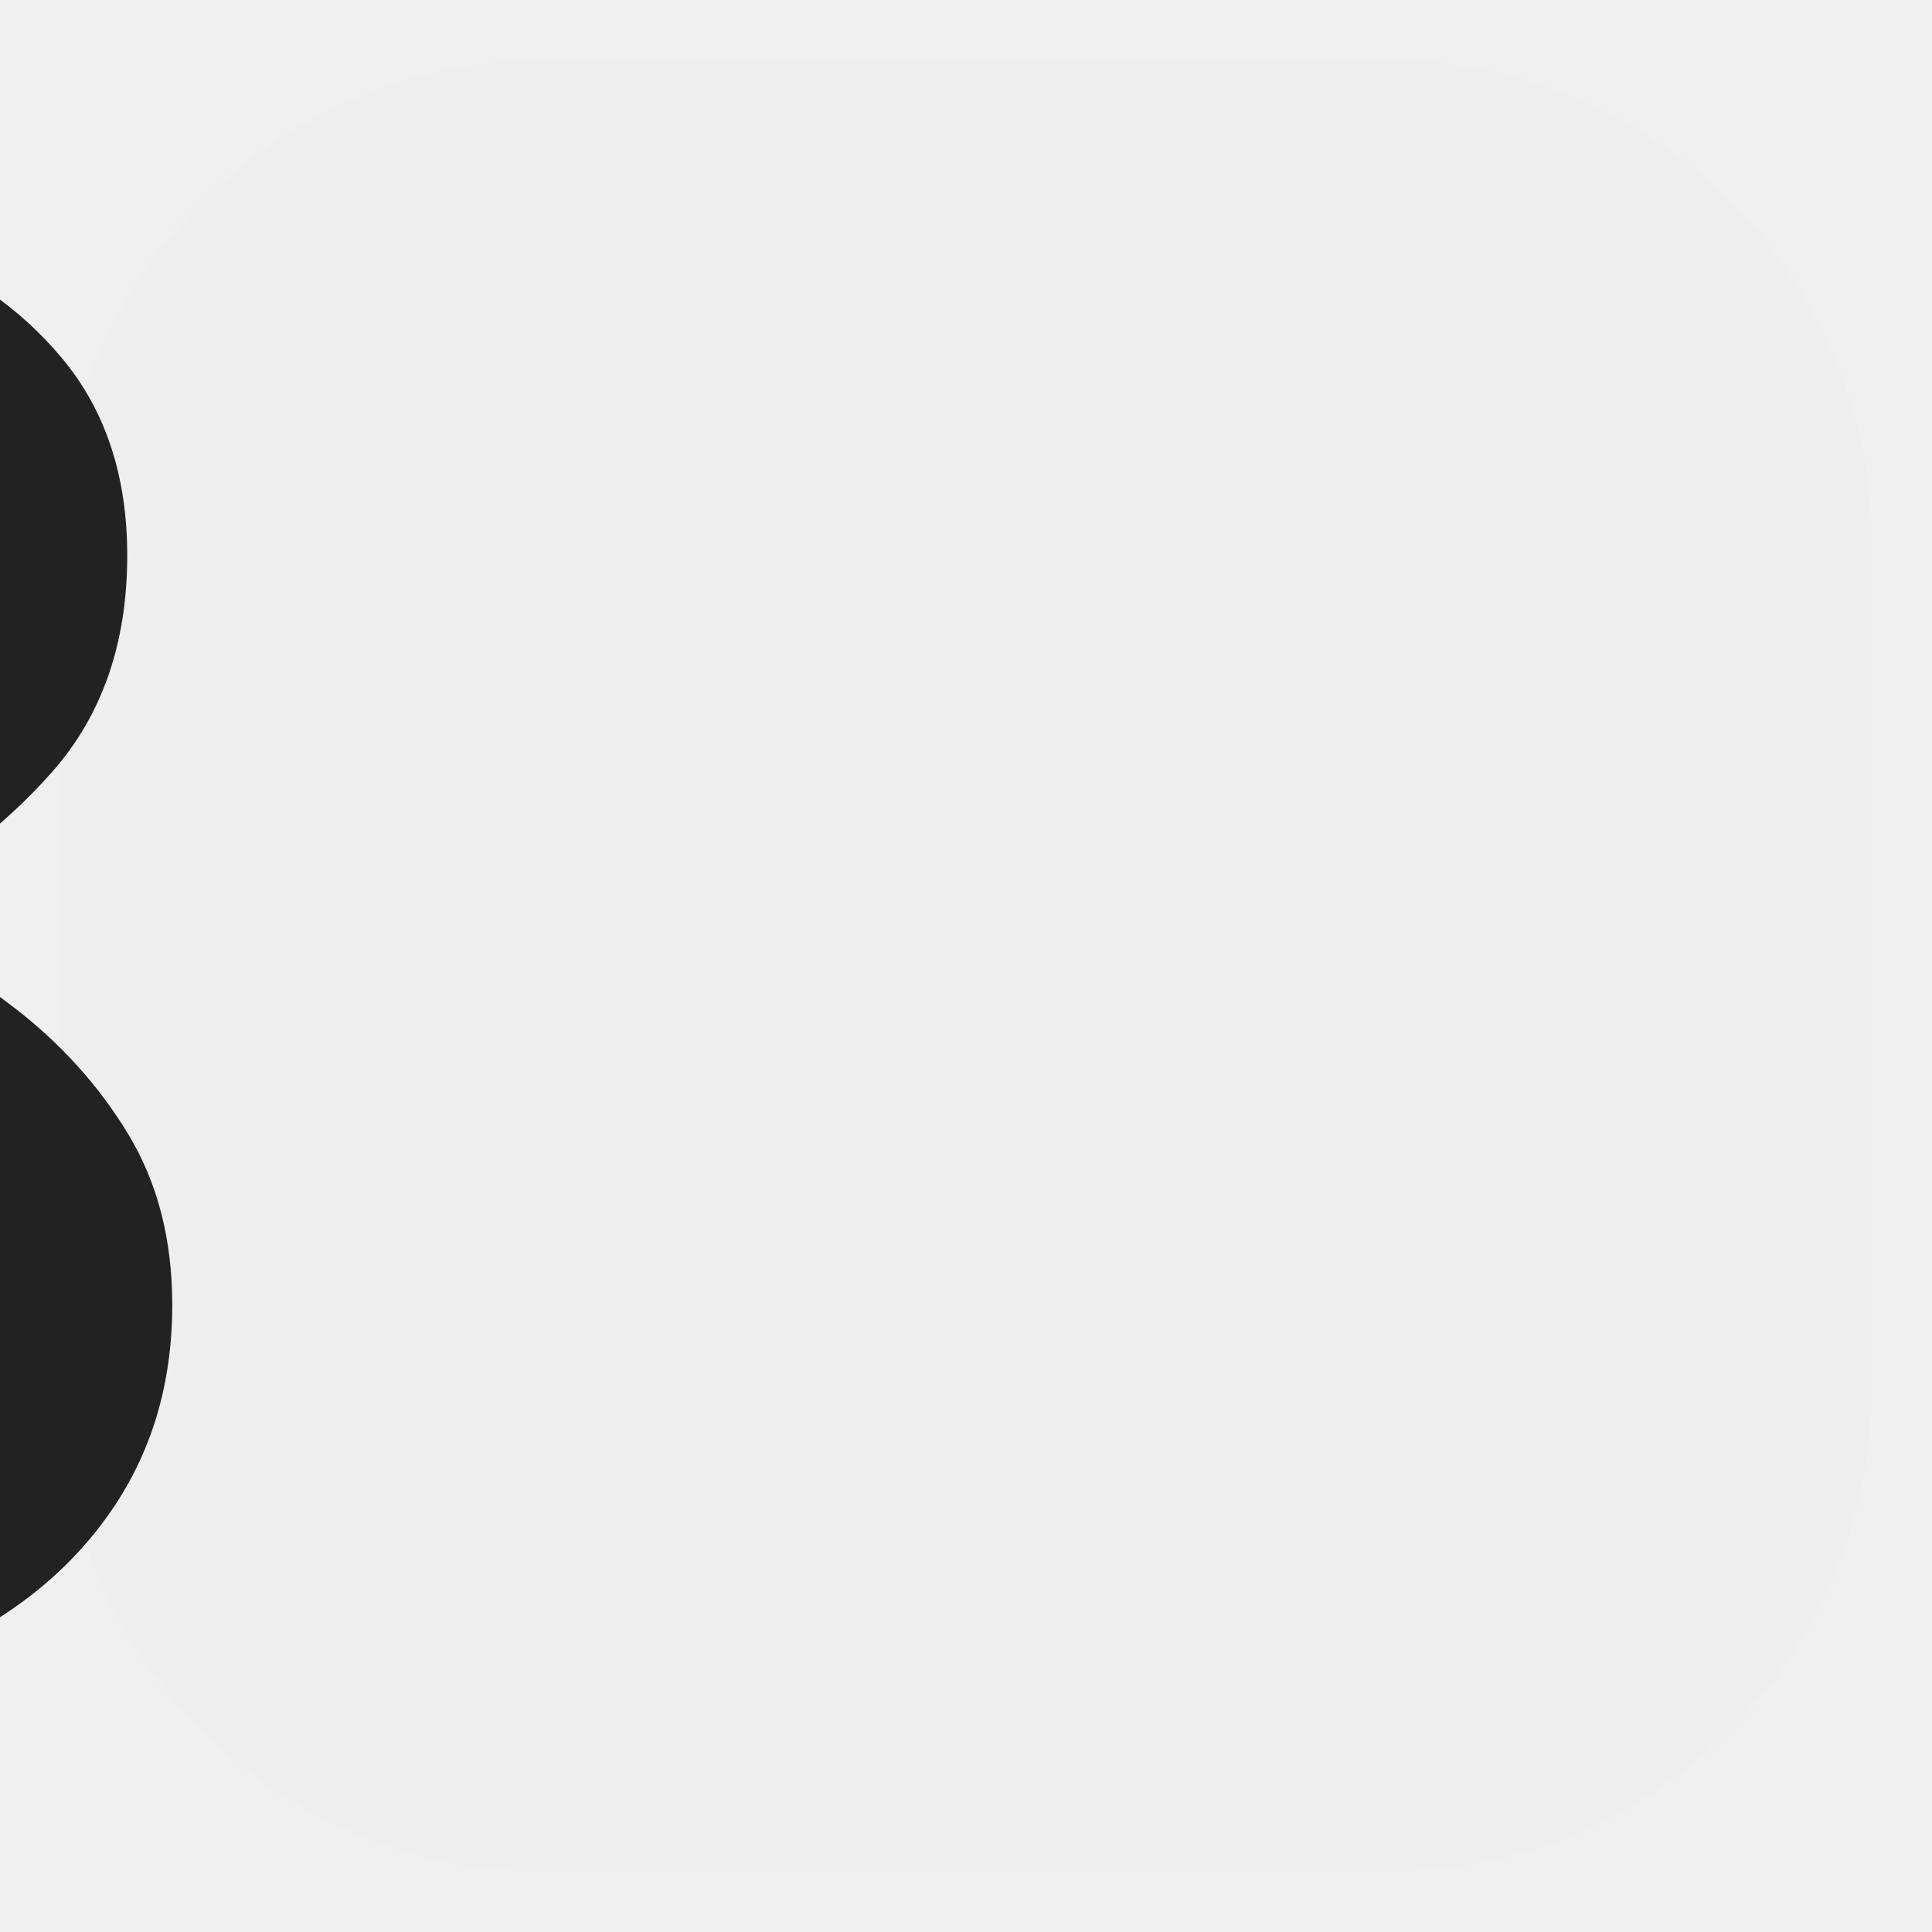
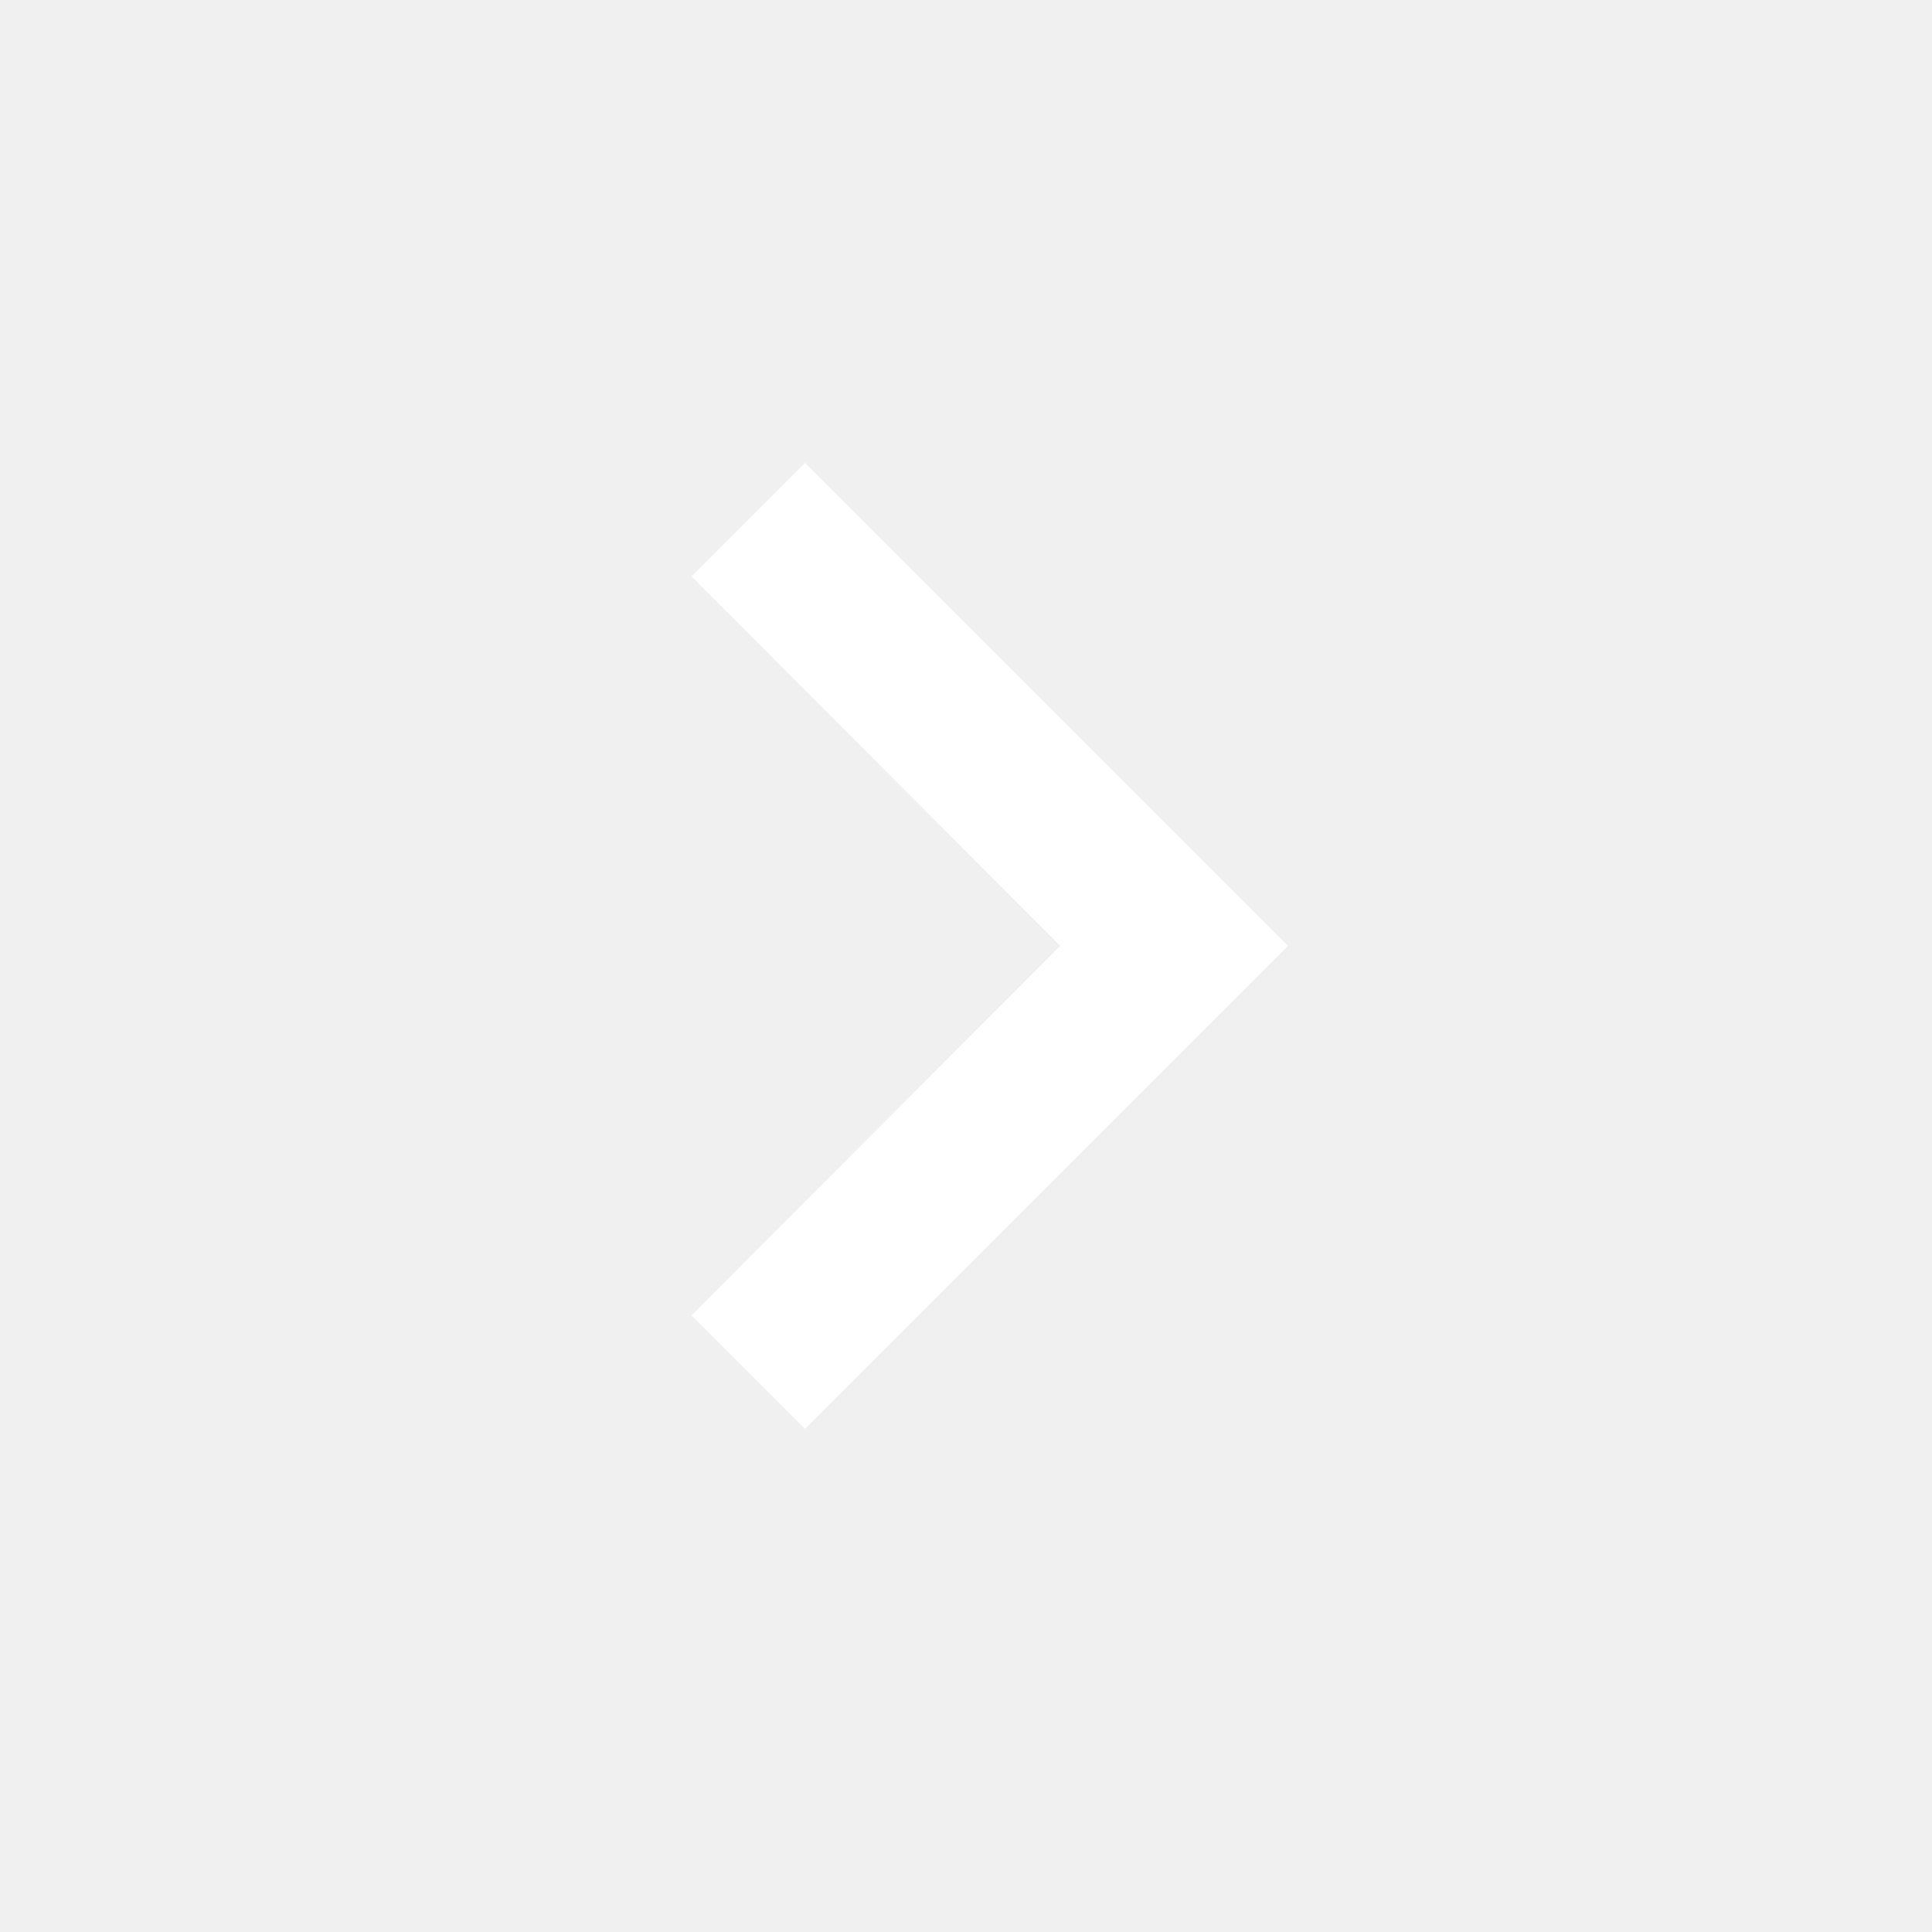
- <svg xmlns="http://www.w3.org/2000/svg" width="512" height="512" viewBox="0 0 135.467 135.467" version="1.1" id="svg8">
-   <defs id="defs2" />
-   <g id="layer1" transform="translate(0,-161.5333)">
-     <rect style="opacity:1;fill:#eeeeee;fill-opacity:1;fill-rule:nonzero;stroke:none;stroke-width:0.265;stroke-linecap:butt;stroke-linejoin:round;stroke-miterlimit:4;stroke-dasharray:none;stroke-dashoffset:0;stroke-opacity:0.909;paint-order:normal" id="rect4491" width="127" height="127" x="4.233" y="165.767" rx="33.867" ry="33.867" />
-     <text xml:space="preserve" style="font-style:normal;font-variant:normal;font-weight:bold;font-stretch:normal;font-size:143.581px;line-height:11.965px;font-family:Montserrat;-inkscape-font-specification:'Montserrat Bold';text-align:center;text-anchor:middle;opacity:1;fill:#222222;fill-opacity:1;fill-rule:nonzero;stroke:none;stroke-width:0.265;stroke-linecap:butt;stroke-linejoin:round;stroke-miterlimit:4;stroke-dasharray:none;stroke-dashoffset:0;stroke-opacity:0.909;paint-order:normal" x="69.518" y="279.592" id="text4487">
-       <tspan id="tspan4485" x="69.518" y="279.592" style="font-style:normal;font-variant:normal;font-weight:bold;font-stretch:normal;font-size:143.581px;font-family:Montserrat;-inkscape-font-specification:'Montserrat Bold';fill:#222222;fill-opacity:1;stroke-width:0.265">8</tspan>
-     </text>
-   </g>
+ <svg xmlns="http://www.w3.org/2000/svg" fill="#FFFFFF" height="36" viewBox="0 0 24 24" width="36">
+   <path d="M8.59 16.34l4.58-4.59-4.58-4.59L10 5.75l6 6-6 6z" />
+   <path d="M0-.25h24v24H0z" fill="none" />
</svg>
